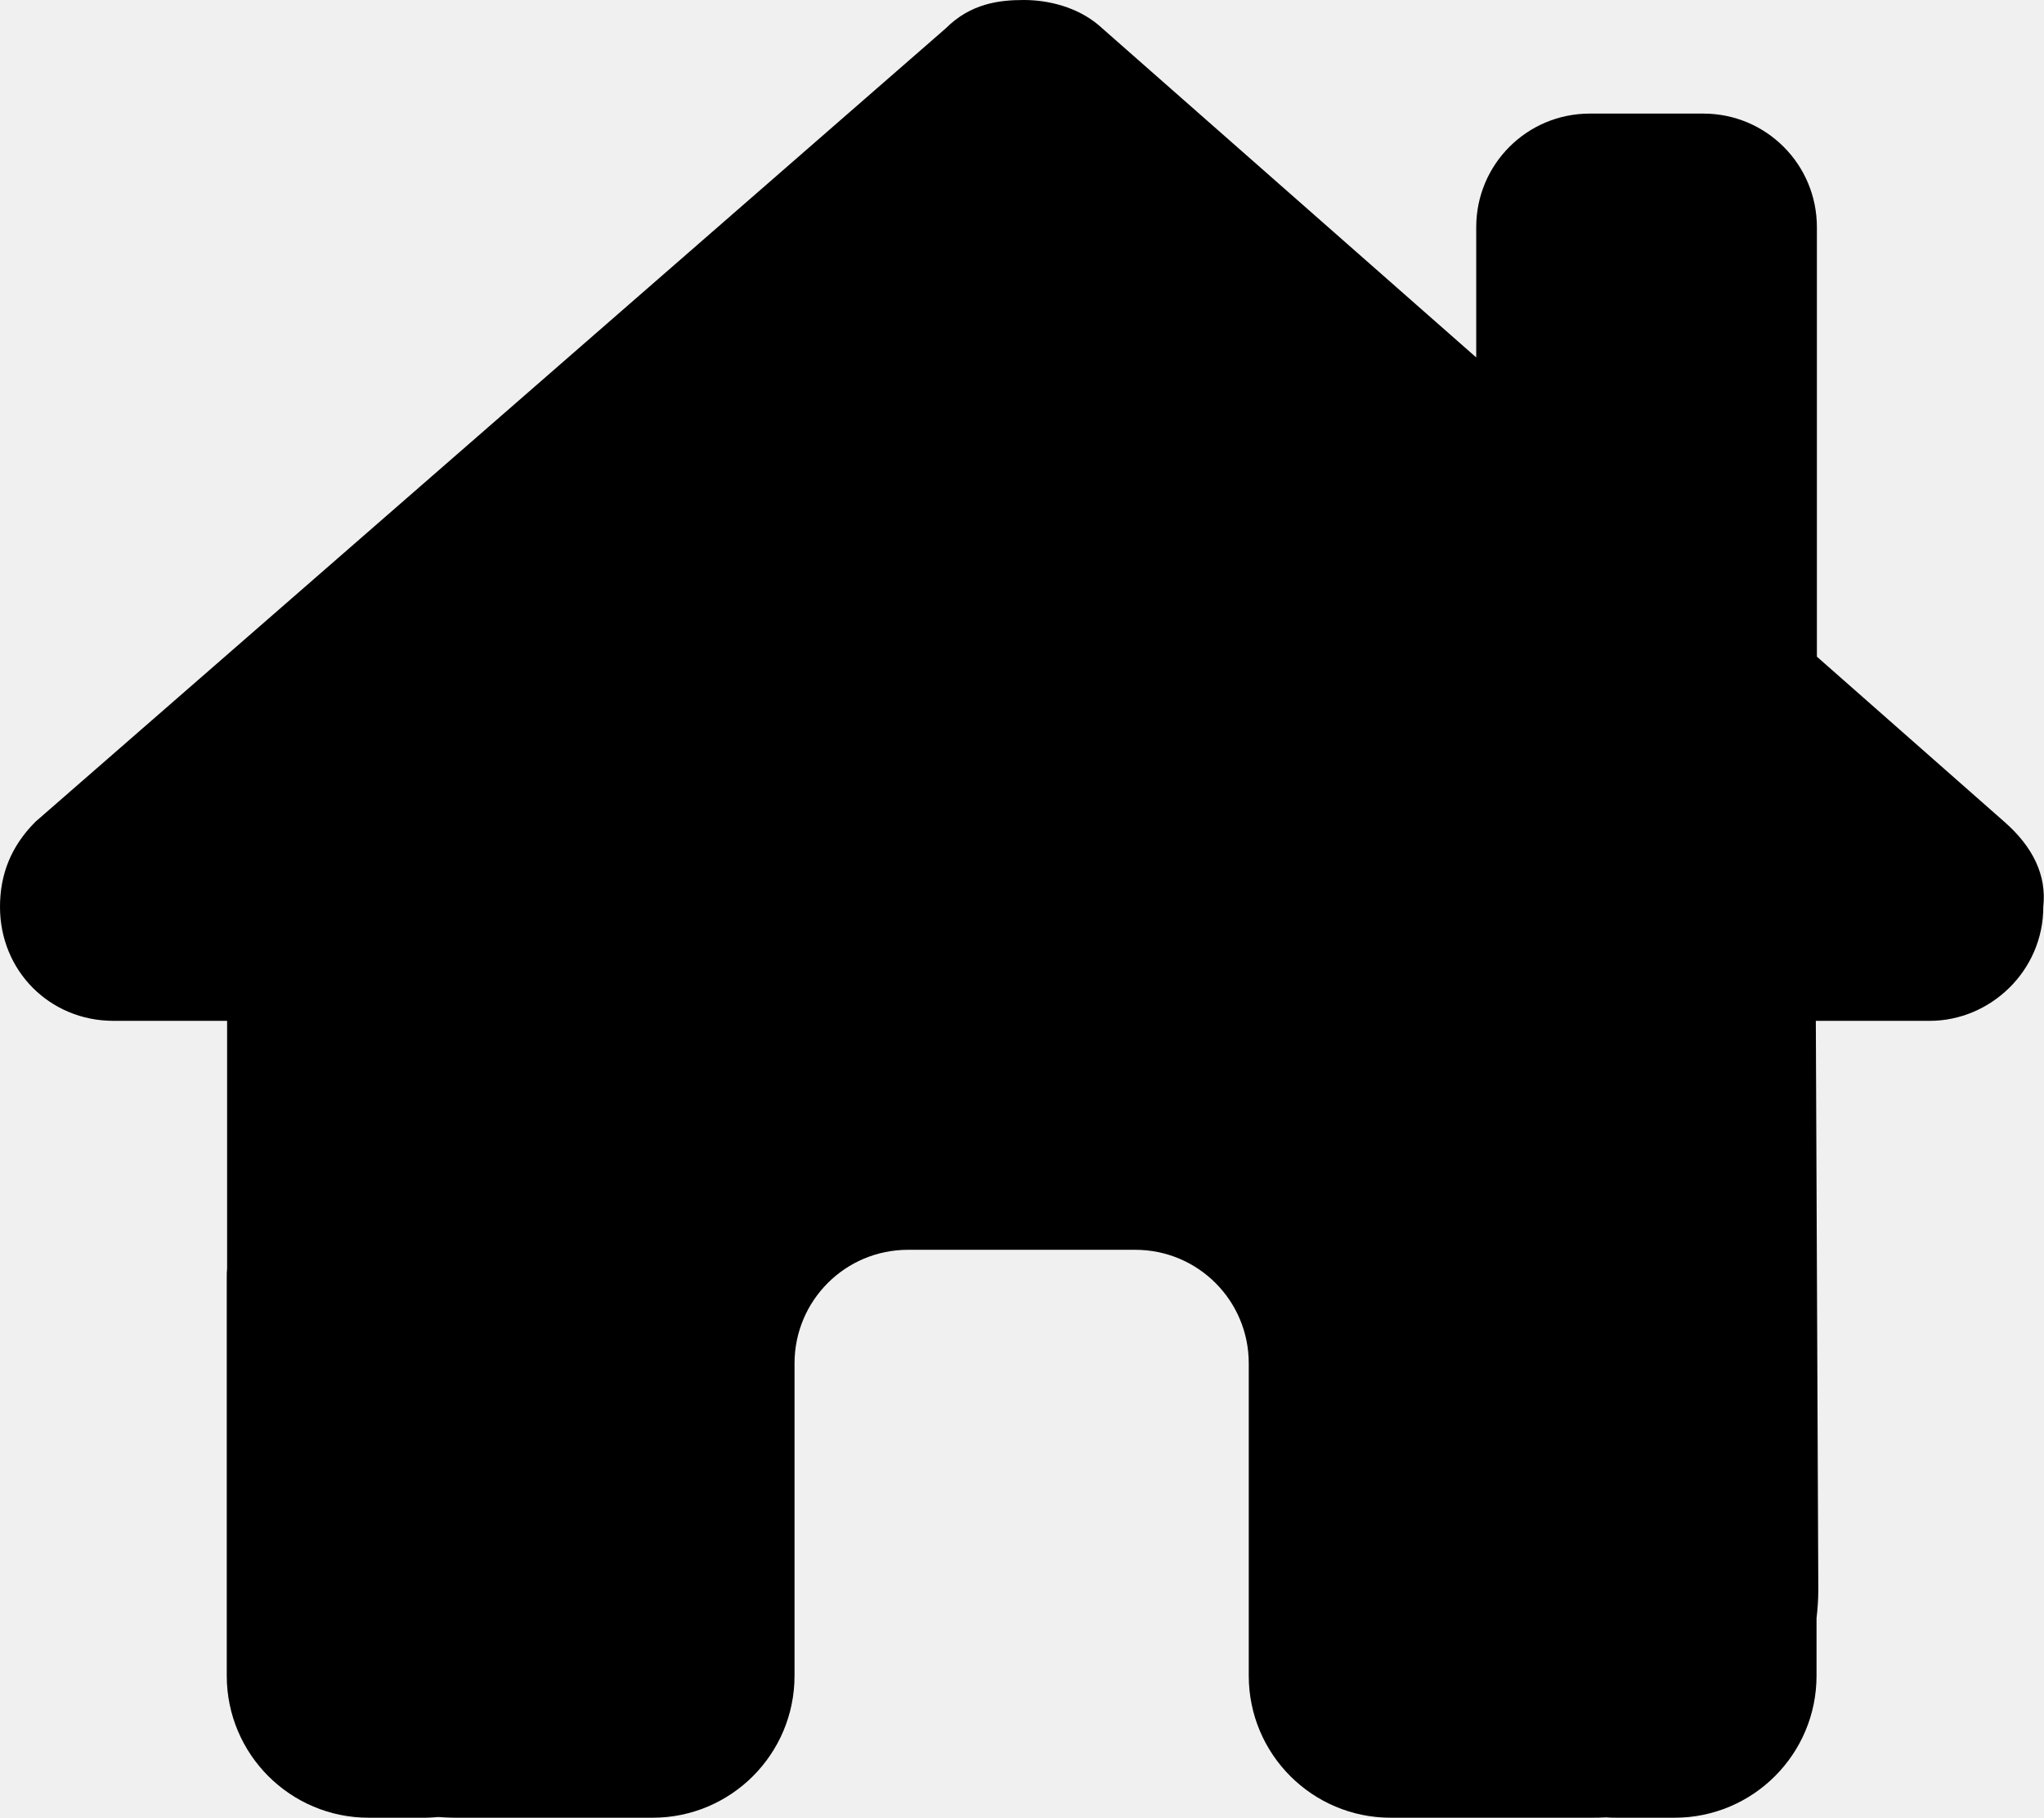
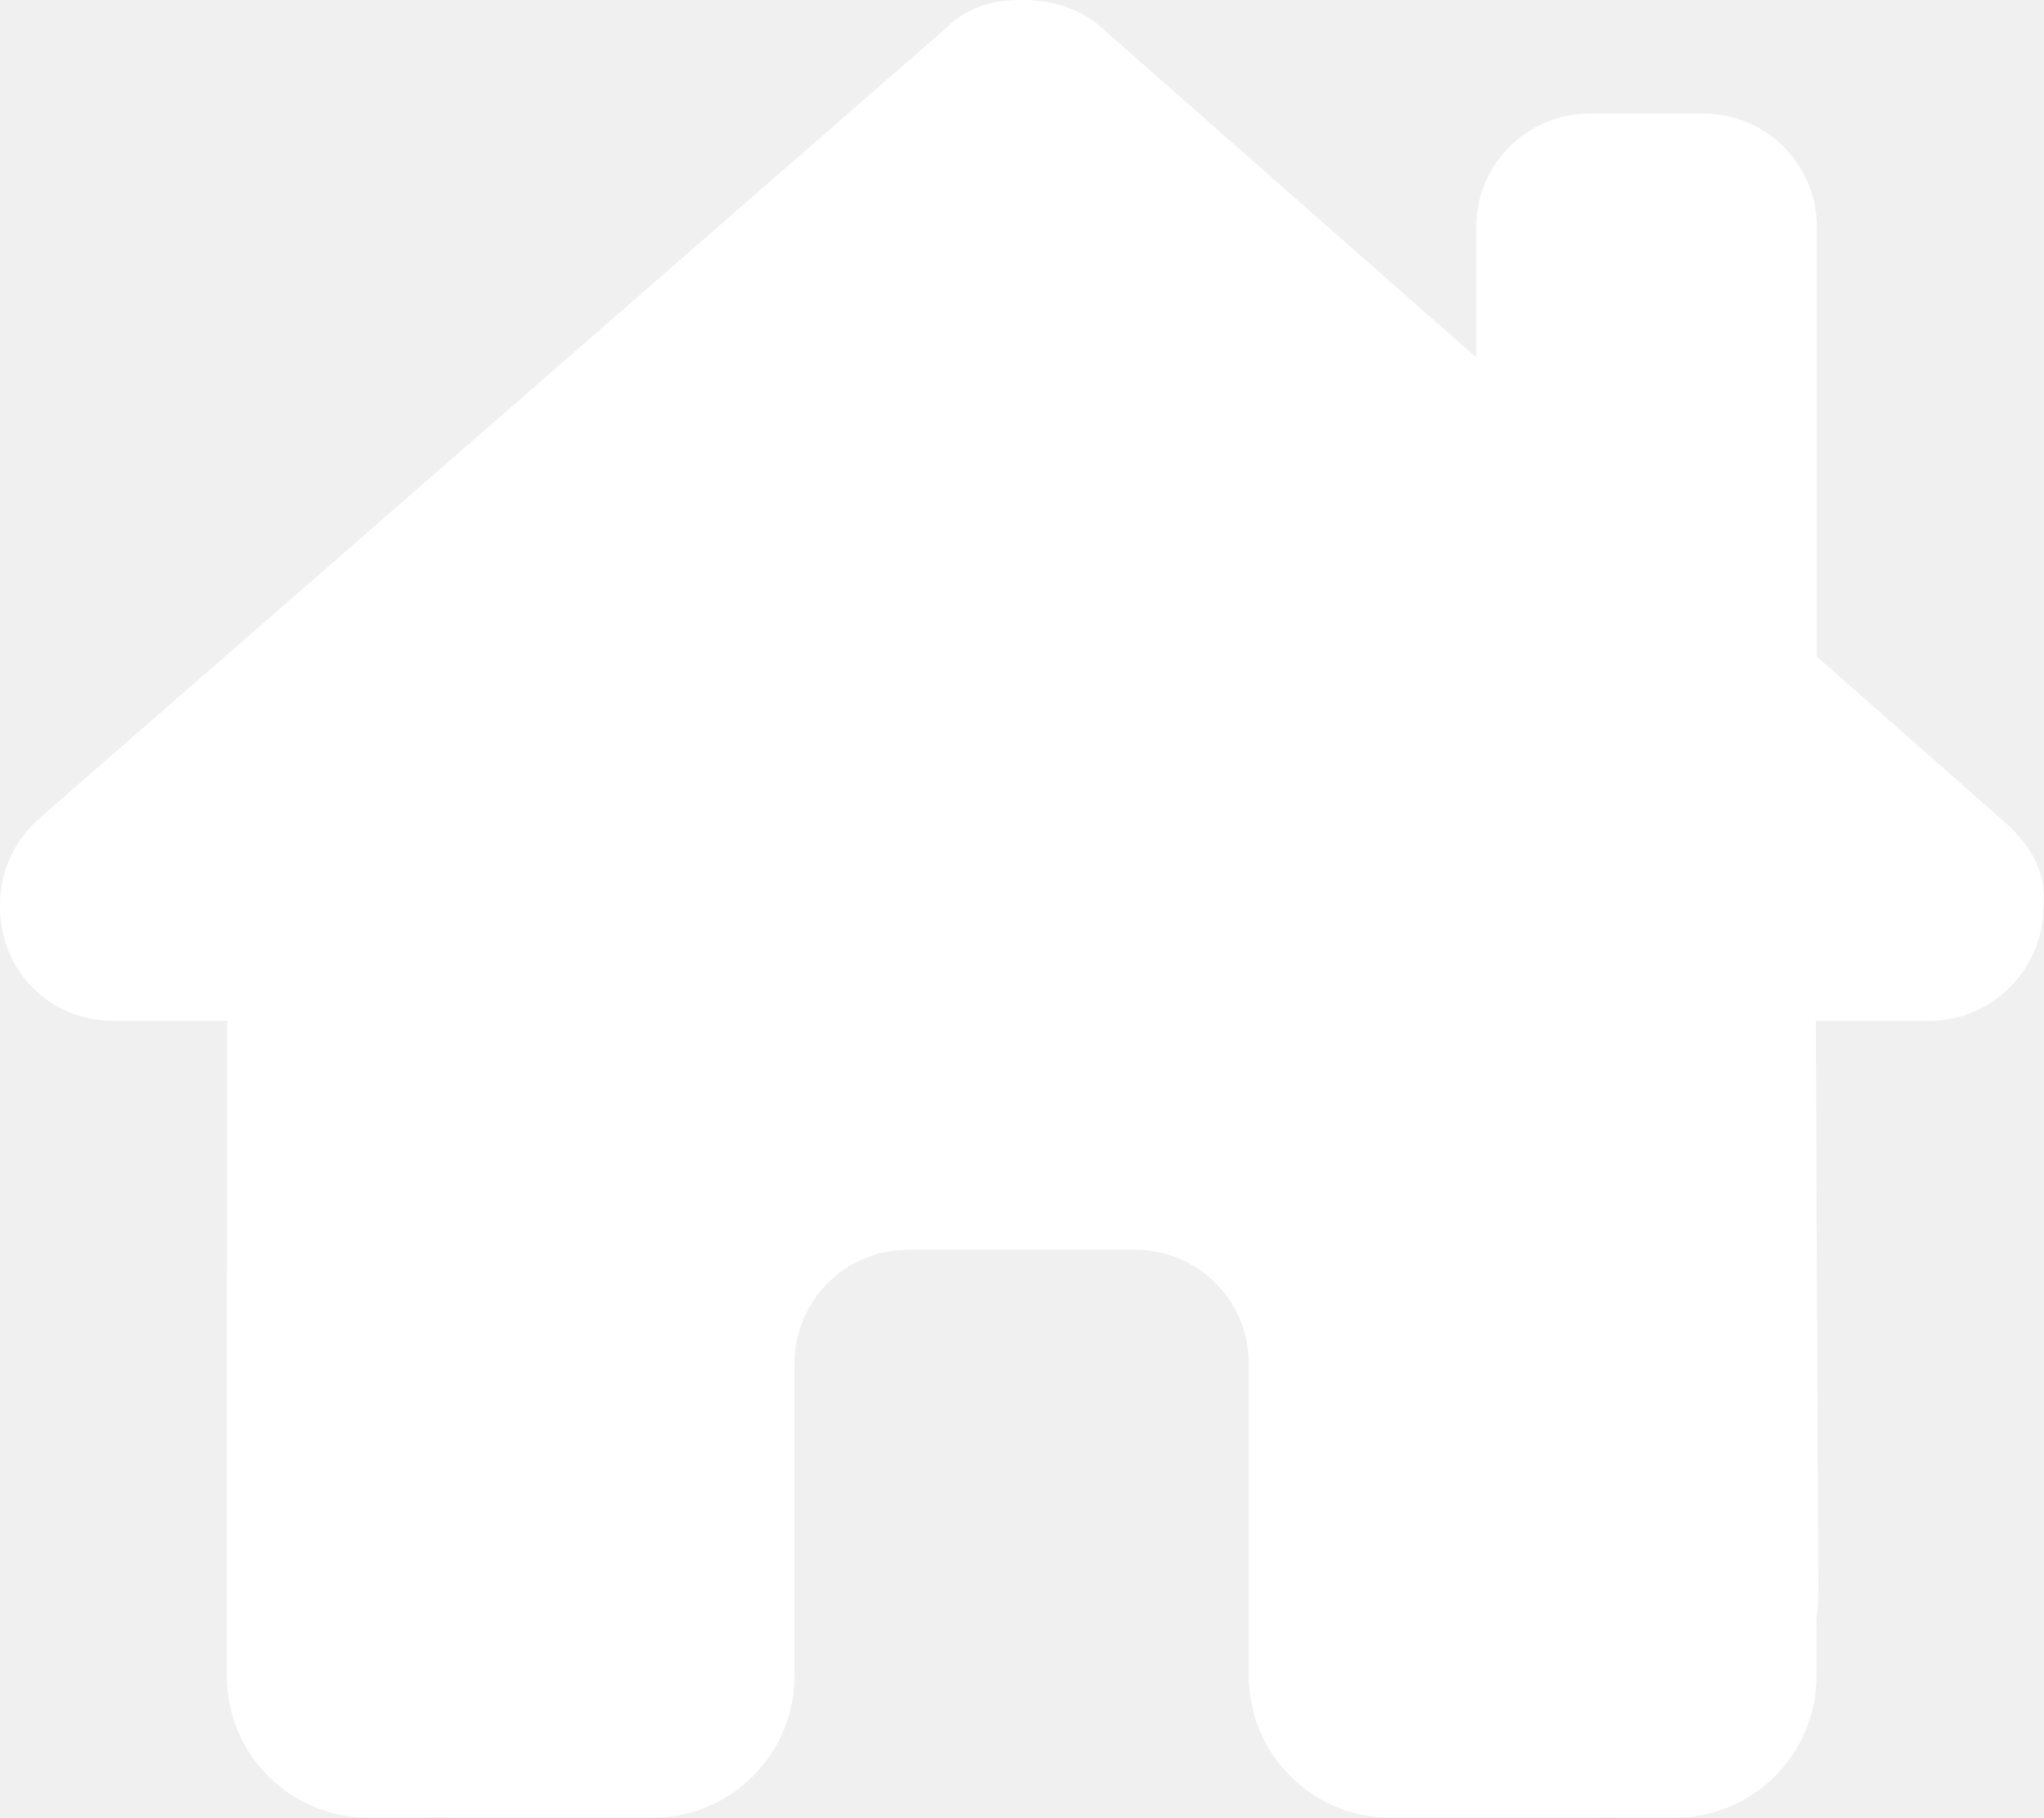
<svg xmlns="http://www.w3.org/2000/svg" viewBox="0 0 576 512">
-   <path d="M543.8 287.6c17 0 32-14 32-32.1c1-9-3-17-11-24L512 185l0-121c0-17.7-14.3-32-32-32l-32 0c-17.7 0-32 14.3-32 32l0 36.7L309.5 7c-6-5-14-7-21-7s-15 1-22 8L10 231.5c-7 7-10 15-10 24c0 18 14 32.1 32 32.1l32 0 0 69.7c-.1 .9-.1 1.8-.1 2.8l0 112c0 22.1 17.9 40 40 40l16 0c1.2 0 2.4-.1 3.6-.2c1.5 .1 3 .2 4.5 .2l31.9 0 24 0c22.1 0 40-17.9 40-40l0-24 0-64c0-17.7 14.3-32 32-32l64 0c17.7 0 32 14.3 32 32l0 64 0 24c0 22.1 17.9 40 40 40l24 0 32.5 0c1.4 0 2.8 0 4.2-.1c1.1 .1 2.2 .1 3.3 .1l16 0c22.1 0 40-17.9 40-40l0-16.2c.3-2.6 .5-5.3 .5-8.1l-.7-160.2 32 0z" />
+   <path fill="#ffffff" d="M543.8 287.6c17 0 32-14 32-32.1c1-9-3-17-11-24L512 185l0-121c0-17.7-14.3-32-32-32l-32 0c-17.7 0-32 14.3-32 32l0 36.7L309.5 7c-6-5-14-7-21-7s-15 1-22 8L10 231.5c-7 7-10 15-10 24c0 18 14 32.1 32 32.1l32 0 0 69.7c-.1 .9-.1 1.8-.1 2.8l0 112c0 22.1 17.9 40 40 40l16 0c1.2 0 2.4-.1 3.6-.2c1.5 .1 3 .2 4.5 .2l31.9 0 24 0c22.1 0 40-17.9 40-40l0-24 0-64c0-17.7 14.3-32 32-32l64 0c17.7 0 32 14.3 32 32l0 64 0 24c0 22.1 17.9 40 40 40l24 0 32.5 0c1.4 0 2.8 0 4.2-.1c1.1 .1 2.2 .1 3.3 .1l16 0c22.1 0 40-17.9 40-40l0-16.2c.3-2.6 .5-5.3 .5-8.1l-.7-160.2 32 0z" />
</svg>
